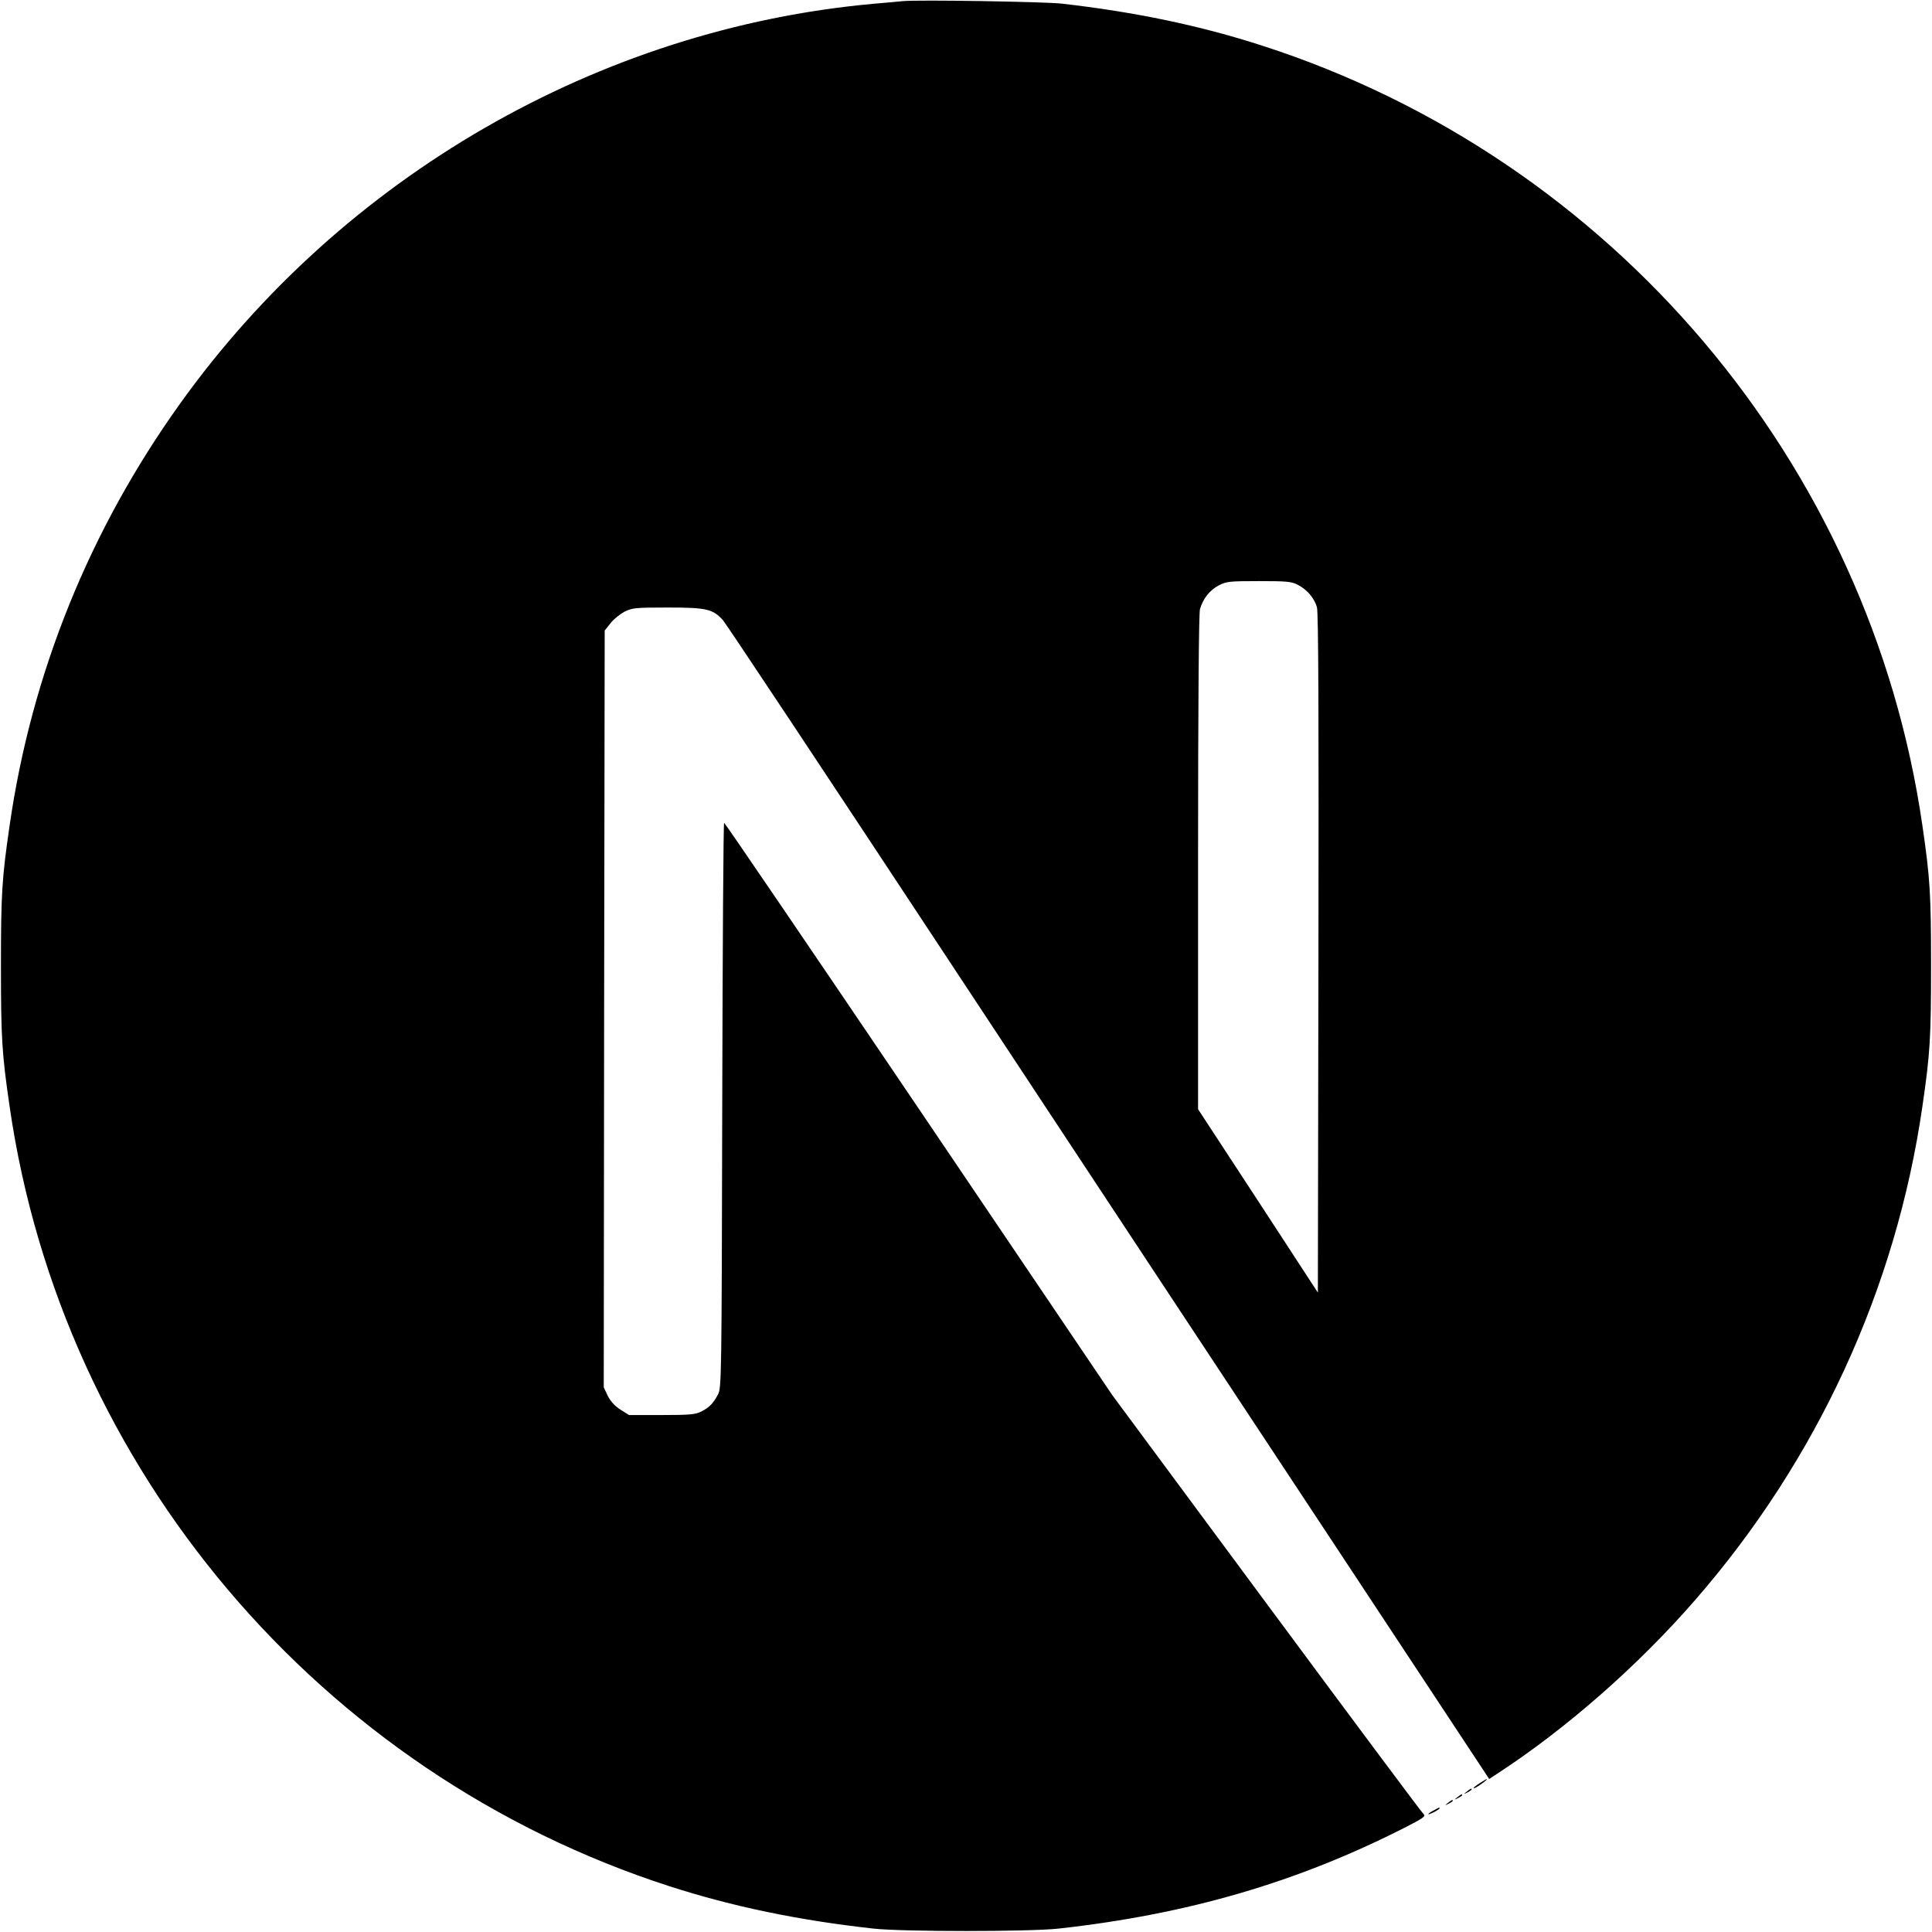
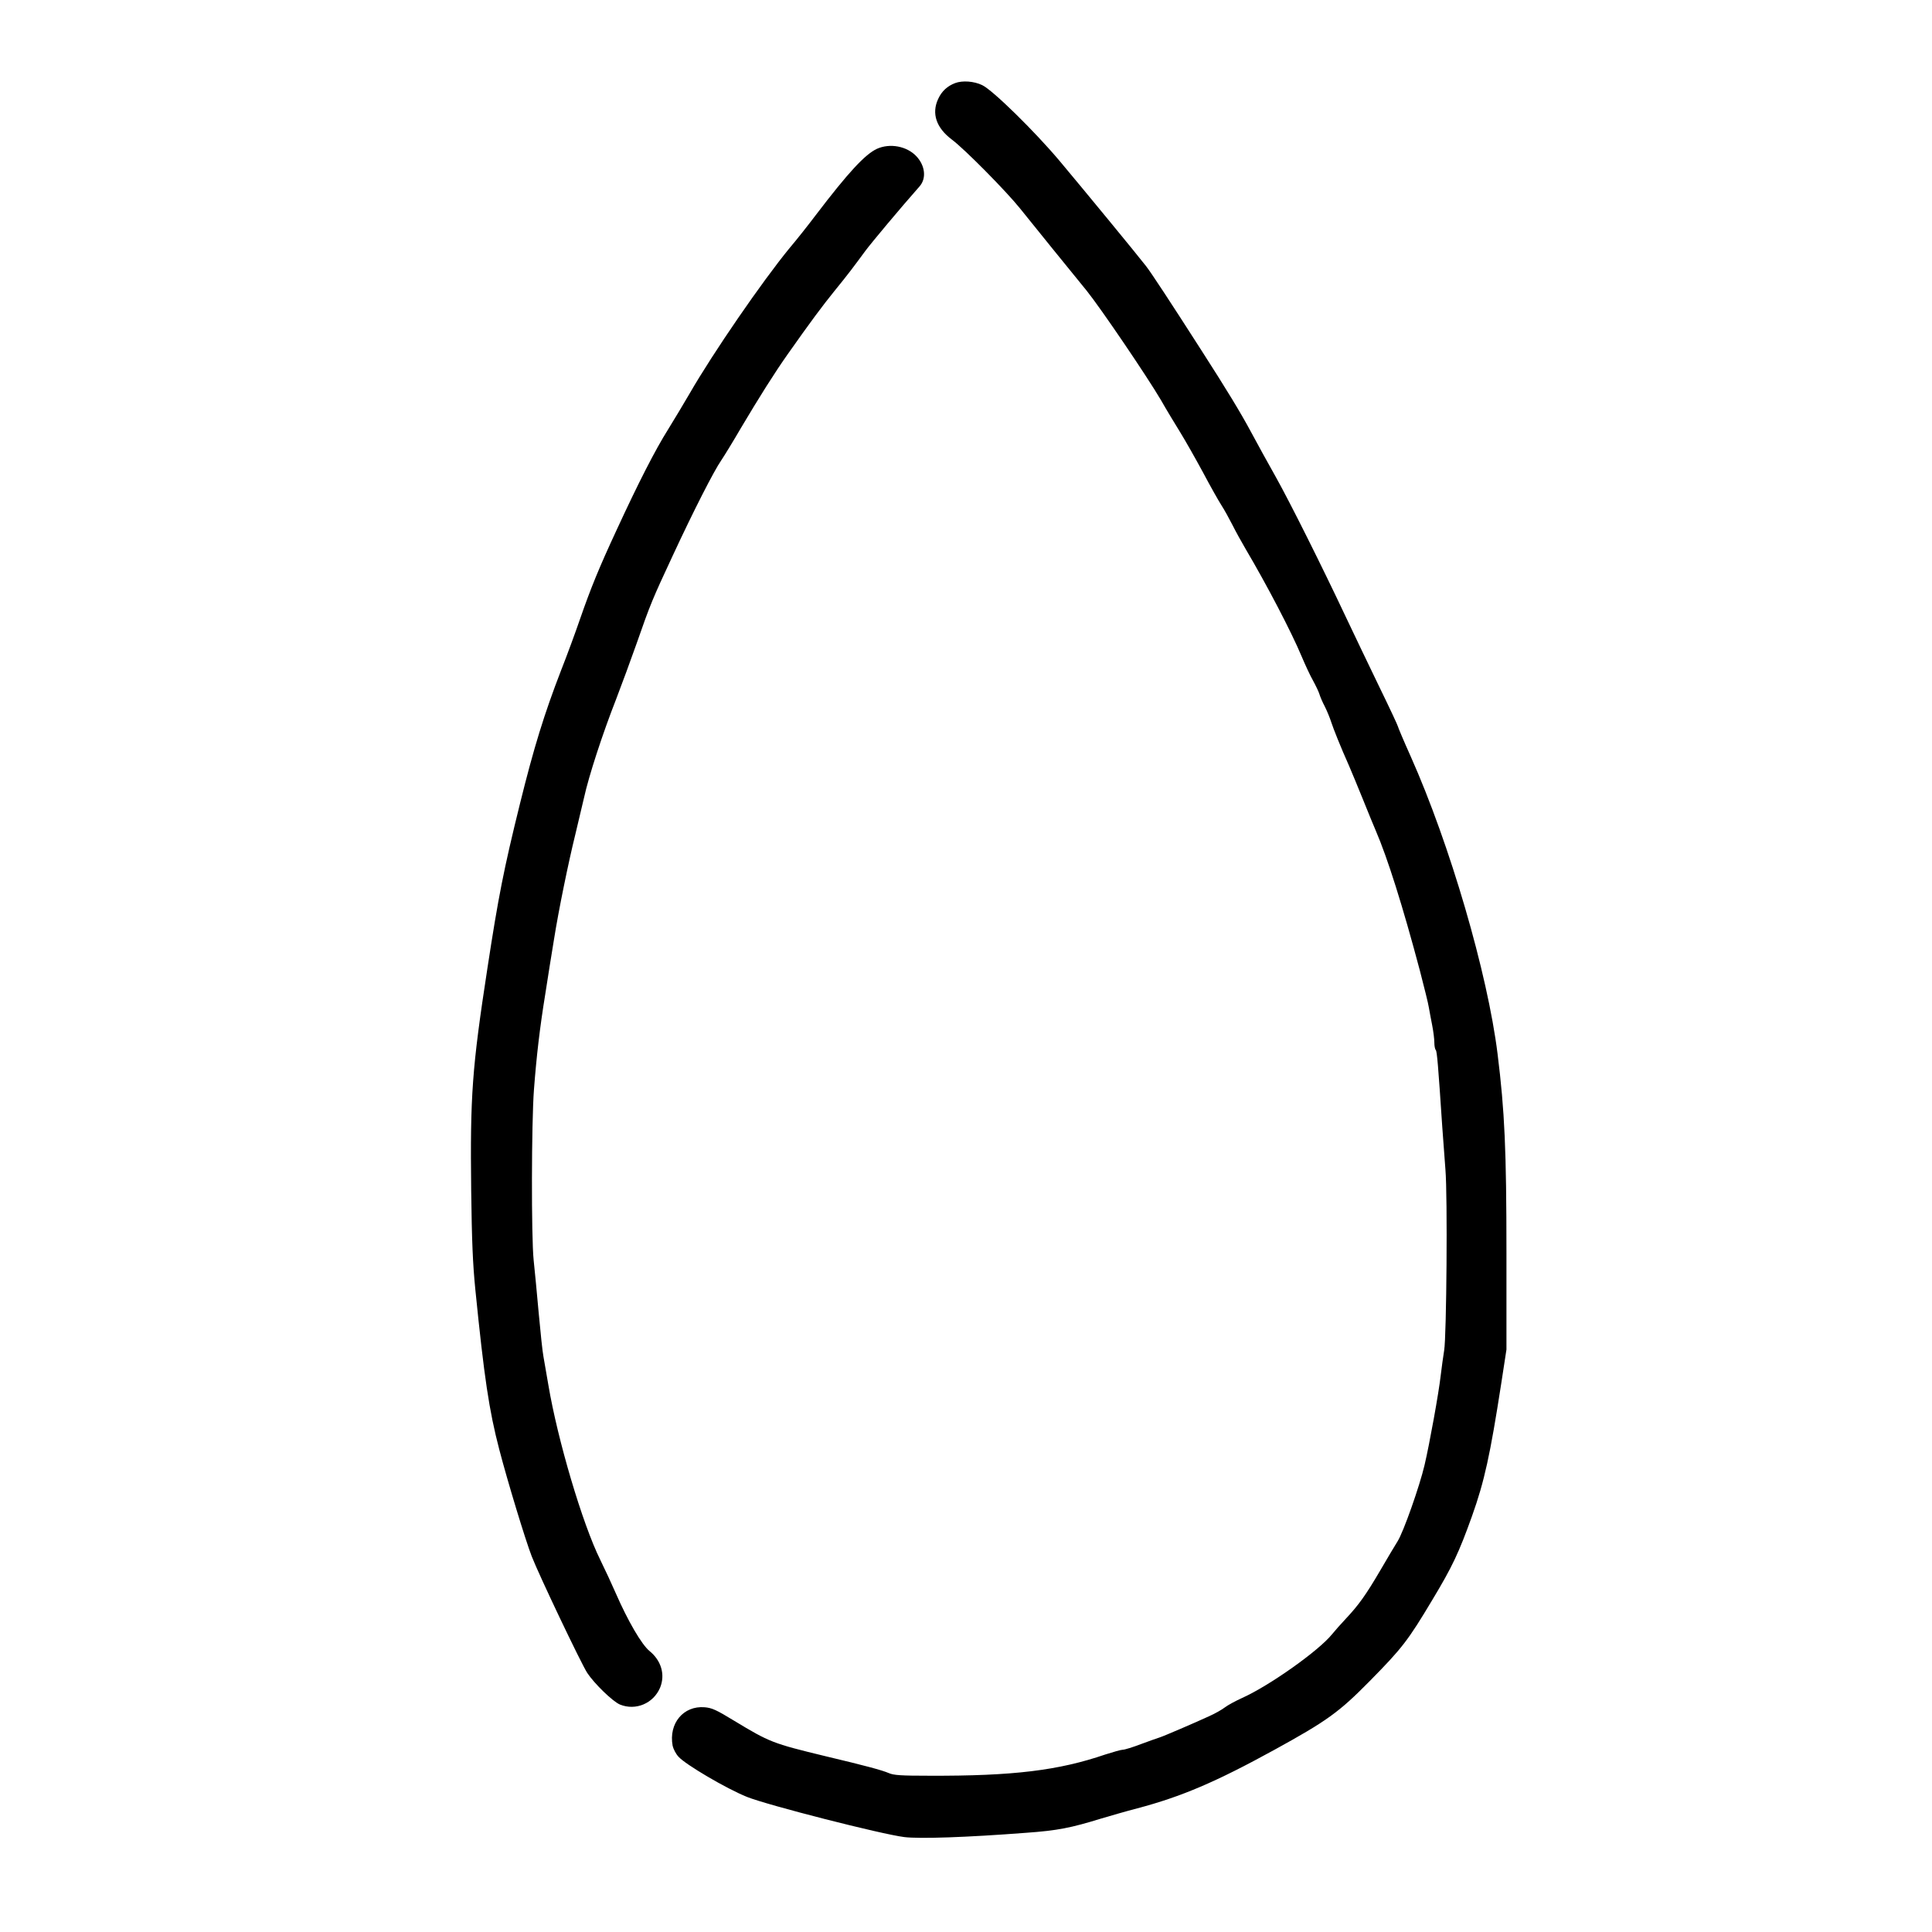
- <svg xmlns="http://www.w3.org/2000/svg" version="1.0" width="1024pt" height="1024pt" viewBox="0 0 1024 1024" preserveAspectRatio="xMidYMid meet">
-   <g transform="translate(0,1024) scale(0.1,-0.1)" fill="#000000" stroke="none">
-     <path d="M4785 10234 c-22 -2 -92 -9 -155 -14 -1453 -131 -2814 -915 -3676 -2120 -480 -670 -787 -1430 -903 -2235 -41 -281 -46 -364 -46 -745 0 -381 5 -464 46 -745 278 -1921 1645 -3535 3499 -4133 332 -107 682 -180 1080 -224 155 -17 825 -17 980 0 687 76 1269 246 1843 539 88 45 105 57 93 67 -8 6 -383 509 -833 1117 l-818 1105 -1025 1517 c-564 834 -1028 1516 -1032 1516 -4 1 -8 -673 -10 -1496 -3 -1441 -4 -1499 -22 -1533 -26 -49 -46 -69 -88 -91 -32 -16 -60 -19 -211 -19 l-173 0 -46 29 c-30 19 -52 44 -67 73 l-21 45 2 2005 3 2006 31 39 c16 21 50 48 74 61 41 20 57 22 230 22 204 0 238 -8 291 -66 15 -16 570 -852 1234 -1859 664 -1007 1572 -2382 2018 -3057 l810 -1227 41 27 c363 236 747 572 1051 922 647 743 1064 1649 1204 2615 41 281 46 364 46 745 0 381 -5 464 -46 745 -278 1921 -1645 3535 -3499 4133 -327 106 -675 179 -1065 223 -96 10 -757 21 -840 13z m2094 -3094 c48 -24 87 -70 101 -118 8 -26 10 -582 8 -1835 l-3 -1798 -317 486 -318 486 0 1307 c0 845 4 1320 10 1343 16 56 51 100 99 126 41 21 56 23 213 23 148 0 174 -2 207 -20z" />
-     <path d="M7843 789 c-35 -22 -46 -37 -15 -20 22 13 58 40 52 41 -3 0 -20 -10 -37 -21z" />
-     <path d="M7774 744 c-18 -14 -18 -15 4 -4 12 6 22 13 22 15 0 8 -5 6 -26 -11z" />
-     <path d="M7724 714 c-18 -14 -18 -15 4 -4 12 6 22 13 22 15 0 8 -5 6 -26 -11z" />
-     <path d="M7674 684 c-18 -14 -18 -15 4 -4 12 6 22 13 22 15 0 8 -5 6 -26 -11z" />
-     <path d="M7598 644 c-38 -20 -36 -28 2 -9 17 9 30 18 30 20 0 7 -1 6 -32 -11z" />
+ <svg xmlns="http://www.w3.org/2000/svg" version="1.0" width="1219pt" height="1219pt" viewBox="0 0 1219 1219" preserveAspectRatio="xMidYMid meet">
+   <g transform="translate(0,1219) scale(0.1,-0.1)" fill="#000000" stroke="none">
+     <path d="M6027 11666 c-50 -19 -85 -51 -108 -101 -42 -91 -12 -181 86 -255 82 -61 344 -327 430 -434 39 -48 131 -163 205 -254 75 -92 172 -212 217 -267 89 -111 379 -538 469 -691 31 -55 85 -144 119 -199 34 -55 99 -170 145 -255 45 -85 98 -179 116 -207 19 -29 50 -86 70 -125 20 -40 58 -109 84 -153 133 -225 289 -524 352 -675 22 -52 54 -122 73 -155 18 -33 36 -71 40 -85 4 -14 19 -50 35 -80 15 -30 32 -73 39 -95 13 -41 61 -161 112 -275 15 -36 56 -132 89 -215 33 -82 69 -170 80 -195 74 -171 171 -478 279 -885 27 -104 53 -208 56 -230 4 -22 13 -72 21 -112 8 -40 14 -89 14 -111 0 -21 4 -42 9 -47 8 -9 15 -95 41 -485 6 -80 15 -201 20 -270 14 -164 7 -1053 -8 -1140 -6 -37 -16 -109 -22 -160 -12 -107 -70 -429 -102 -565 -31 -132 -133 -422 -170 -480 -17 -27 -67 -111 -110 -185 -89 -152 -136 -218 -218 -305 -31 -33 -70 -77 -86 -97 -82 -102 -391 -322 -566 -401 -42 -19 -92 -46 -110 -60 -18 -14 -62 -39 -98 -55 -91 -42 -291 -128 -315 -135 -11 -3 -63 -22 -115 -41 -52 -20 -104 -36 -116 -36 -11 0 -60 -14 -110 -30 -295 -101 -582 -136 -1109 -134 -181 0 -227 3 -258 17 -42 18 -145 46 -402 107 -330 80 -348 87 -573 223 -113 69 -140 81 -186 85 -134 11 -228 -102 -202 -243 4 -19 20 -51 37 -69 43 -49 303 -202 433 -254 130 -52 847 -235 991 -253 96 -12 394 -2 770 27 197 14 282 31 470 89 61 18 164 48 230 65 280 74 497 167 865 369 333 183 408 237 603 435 204 207 241 255 394 511 126 209 168 298 251 530 78 219 114 383 184 835 l33 215 0 610 c0 648 -11 893 -56 1255 -63 509 -301 1323 -548 1877 -45 100 -81 186 -81 190 0 4 -53 118 -119 253 -65 135 -158 328 -206 430 -154 327 -356 731 -445 890 -48 85 -119 214 -157 285 -65 121 -151 263 -313 515 -200 312 -317 490 -349 531 -59 76 -384 471 -544 662 -158 188 -424 449 -490 480 -52 25 -124 30 -170 13z" />
+     <path d="M5533 11251 c-75 -35 -180 -148 -385 -417 -46 -61 -120 -155 -166 -209 -171 -208 -483 -661 -632 -920 -35 -60 -96 -162 -135 -225 -80 -127 -187 -336 -324 -633 -112 -241 -164 -369 -231 -562 -28 -82 -82 -229 -120 -325 -106 -274 -172 -488 -259 -840 -103 -416 -137 -591 -205 -1035 -98 -637 -110 -808 -103 -1409 4 -316 10 -460 26 -621 56 -558 87 -765 151 -1010 52 -200 164 -569 205 -675 45 -116 310 -673 350 -735 44 -67 161 -181 207 -200 99 -40 211 7 253 107 33 81 8 170 -67 231 -50 41 -136 189 -213 365 -23 53 -67 148 -98 211 -112 226 -269 757 -327 1102 -12 68 -26 149 -31 179 -6 30 -19 154 -30 275 -11 121 -25 272 -32 335 -15 144 -14 865 2 1075 16 211 37 391 71 600 15 99 40 254 55 345 30 190 92 491 135 665 16 66 41 171 55 232 30 137 116 401 203 623 35 91 92 246 127 345 90 258 101 283 230 560 131 282 259 533 306 601 17 25 73 116 123 202 114 192 212 348 296 467 145 206 219 305 295 399 84 103 120 151 195 253 37 50 220 269 342 407 44 50 36 130 -20 190 -60 64 -167 84 -249 47z" />
  </g>
</svg>
